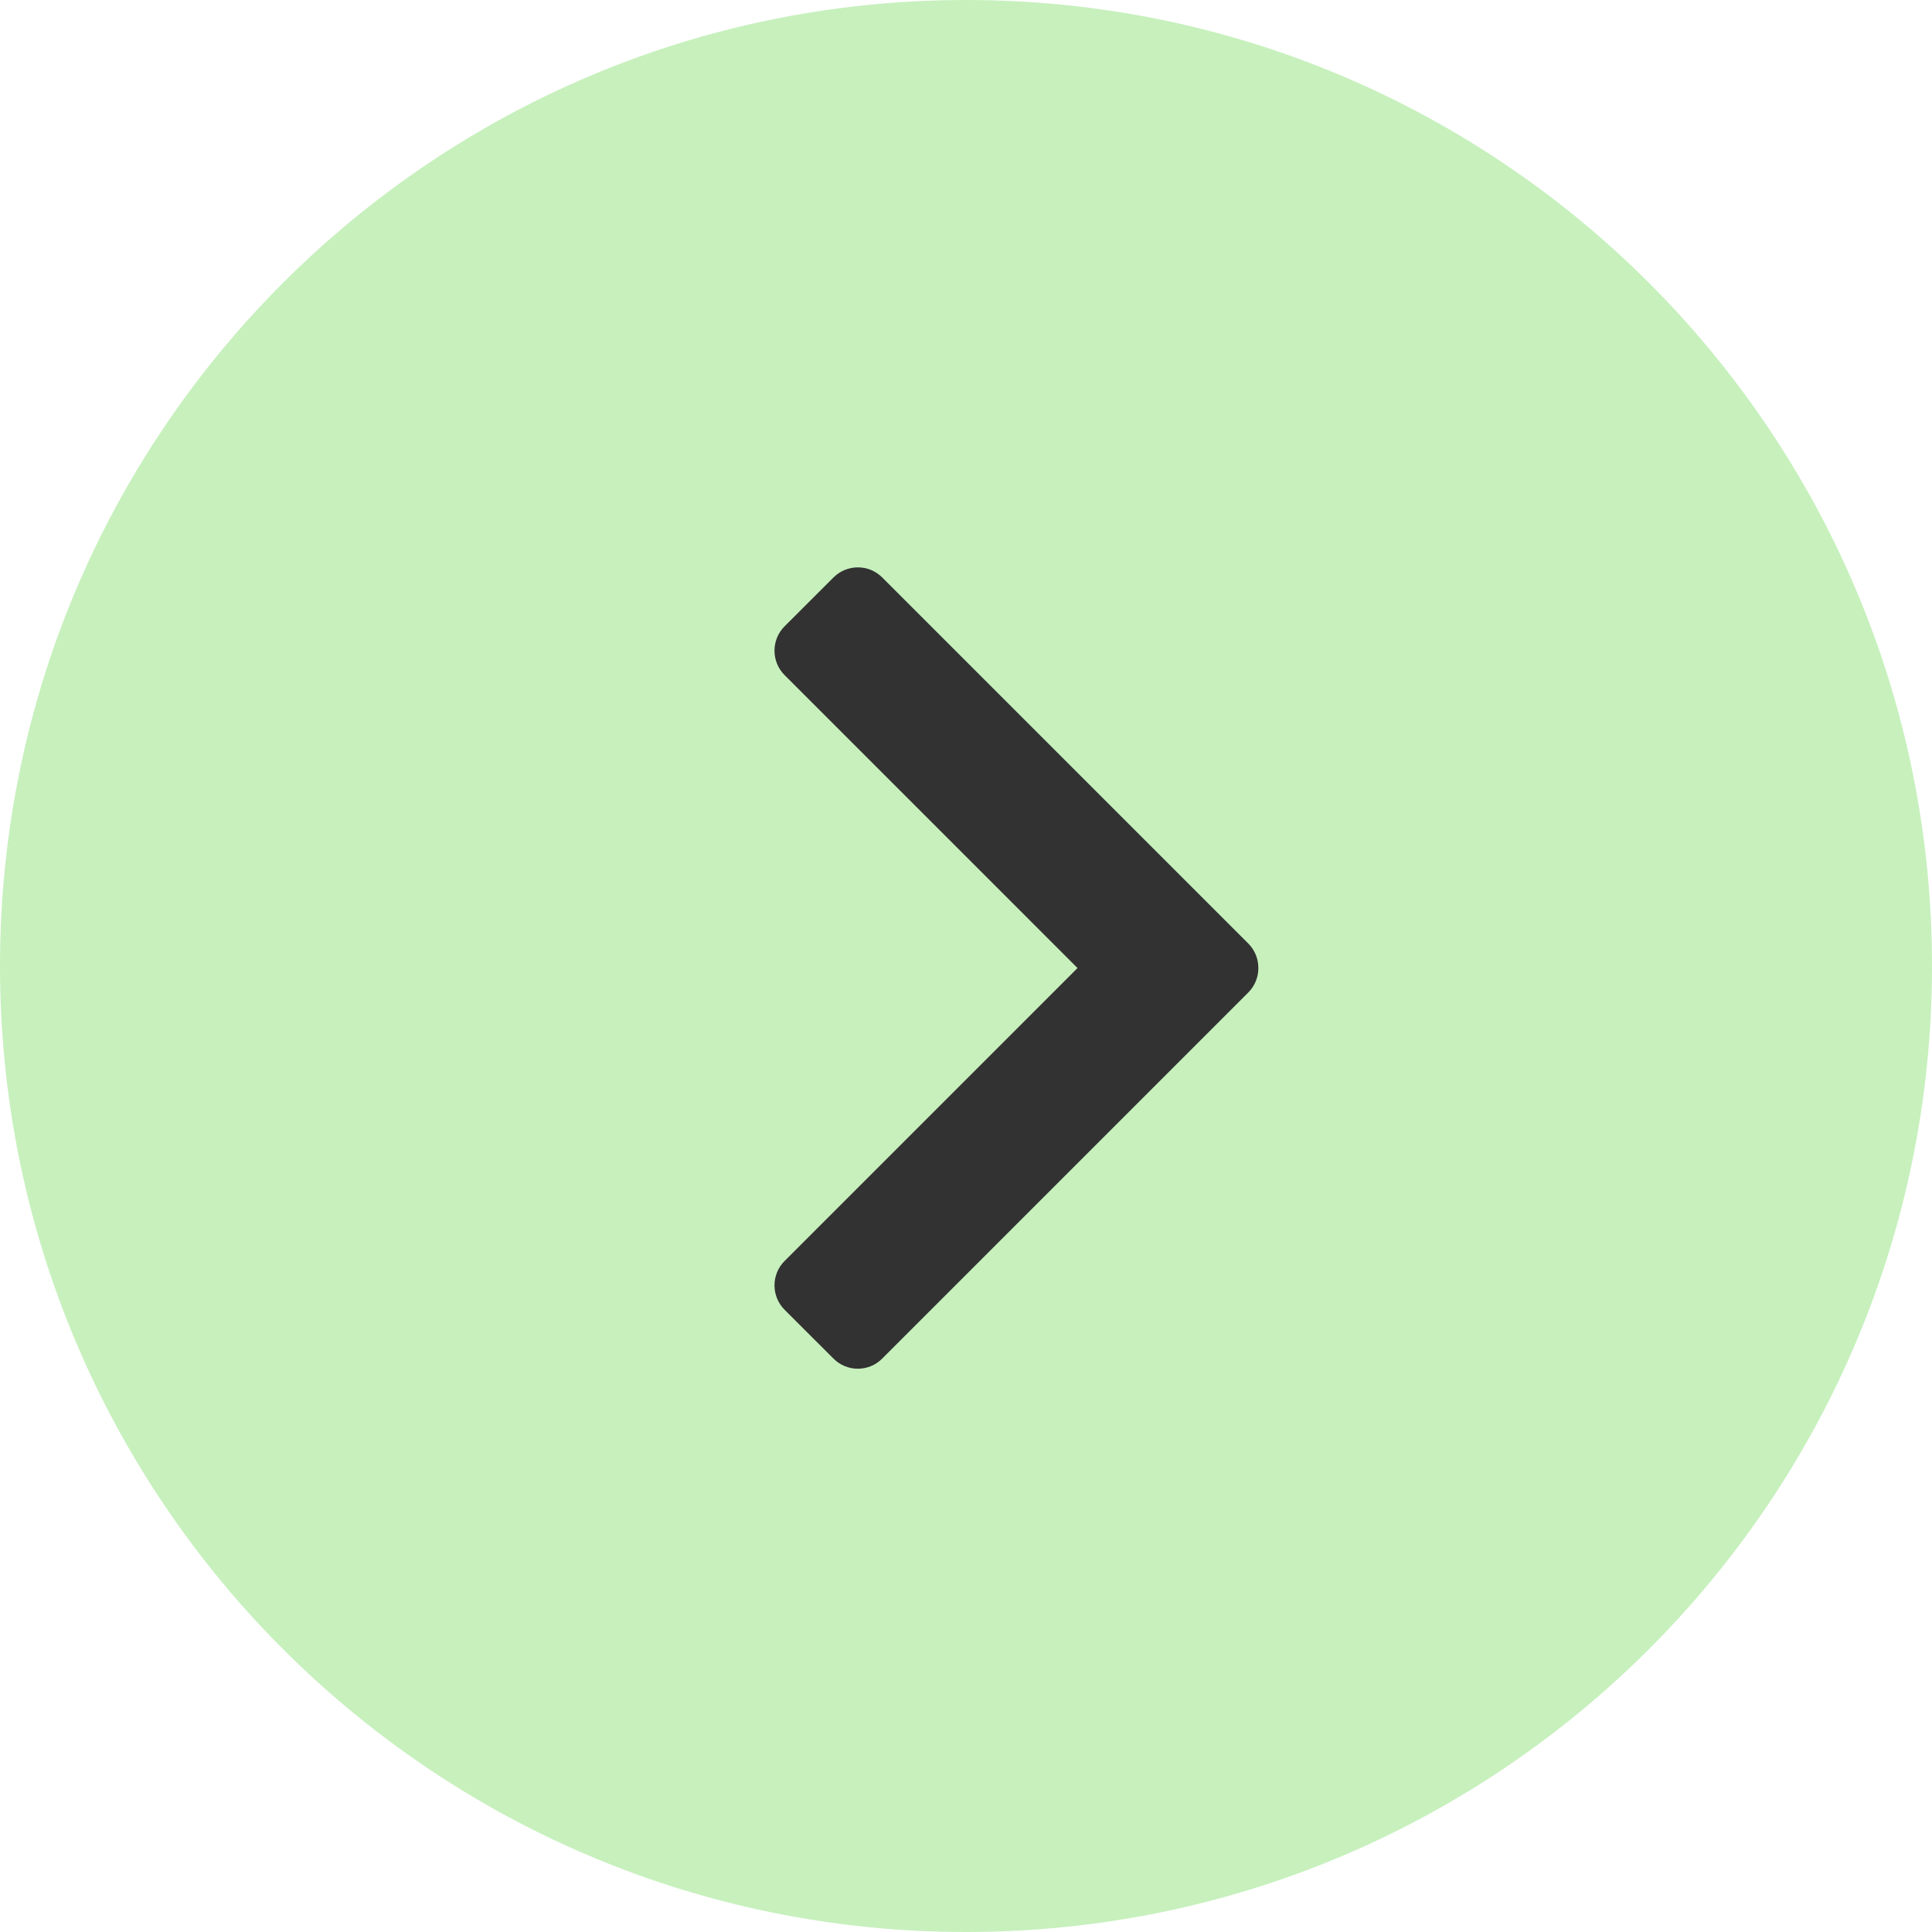
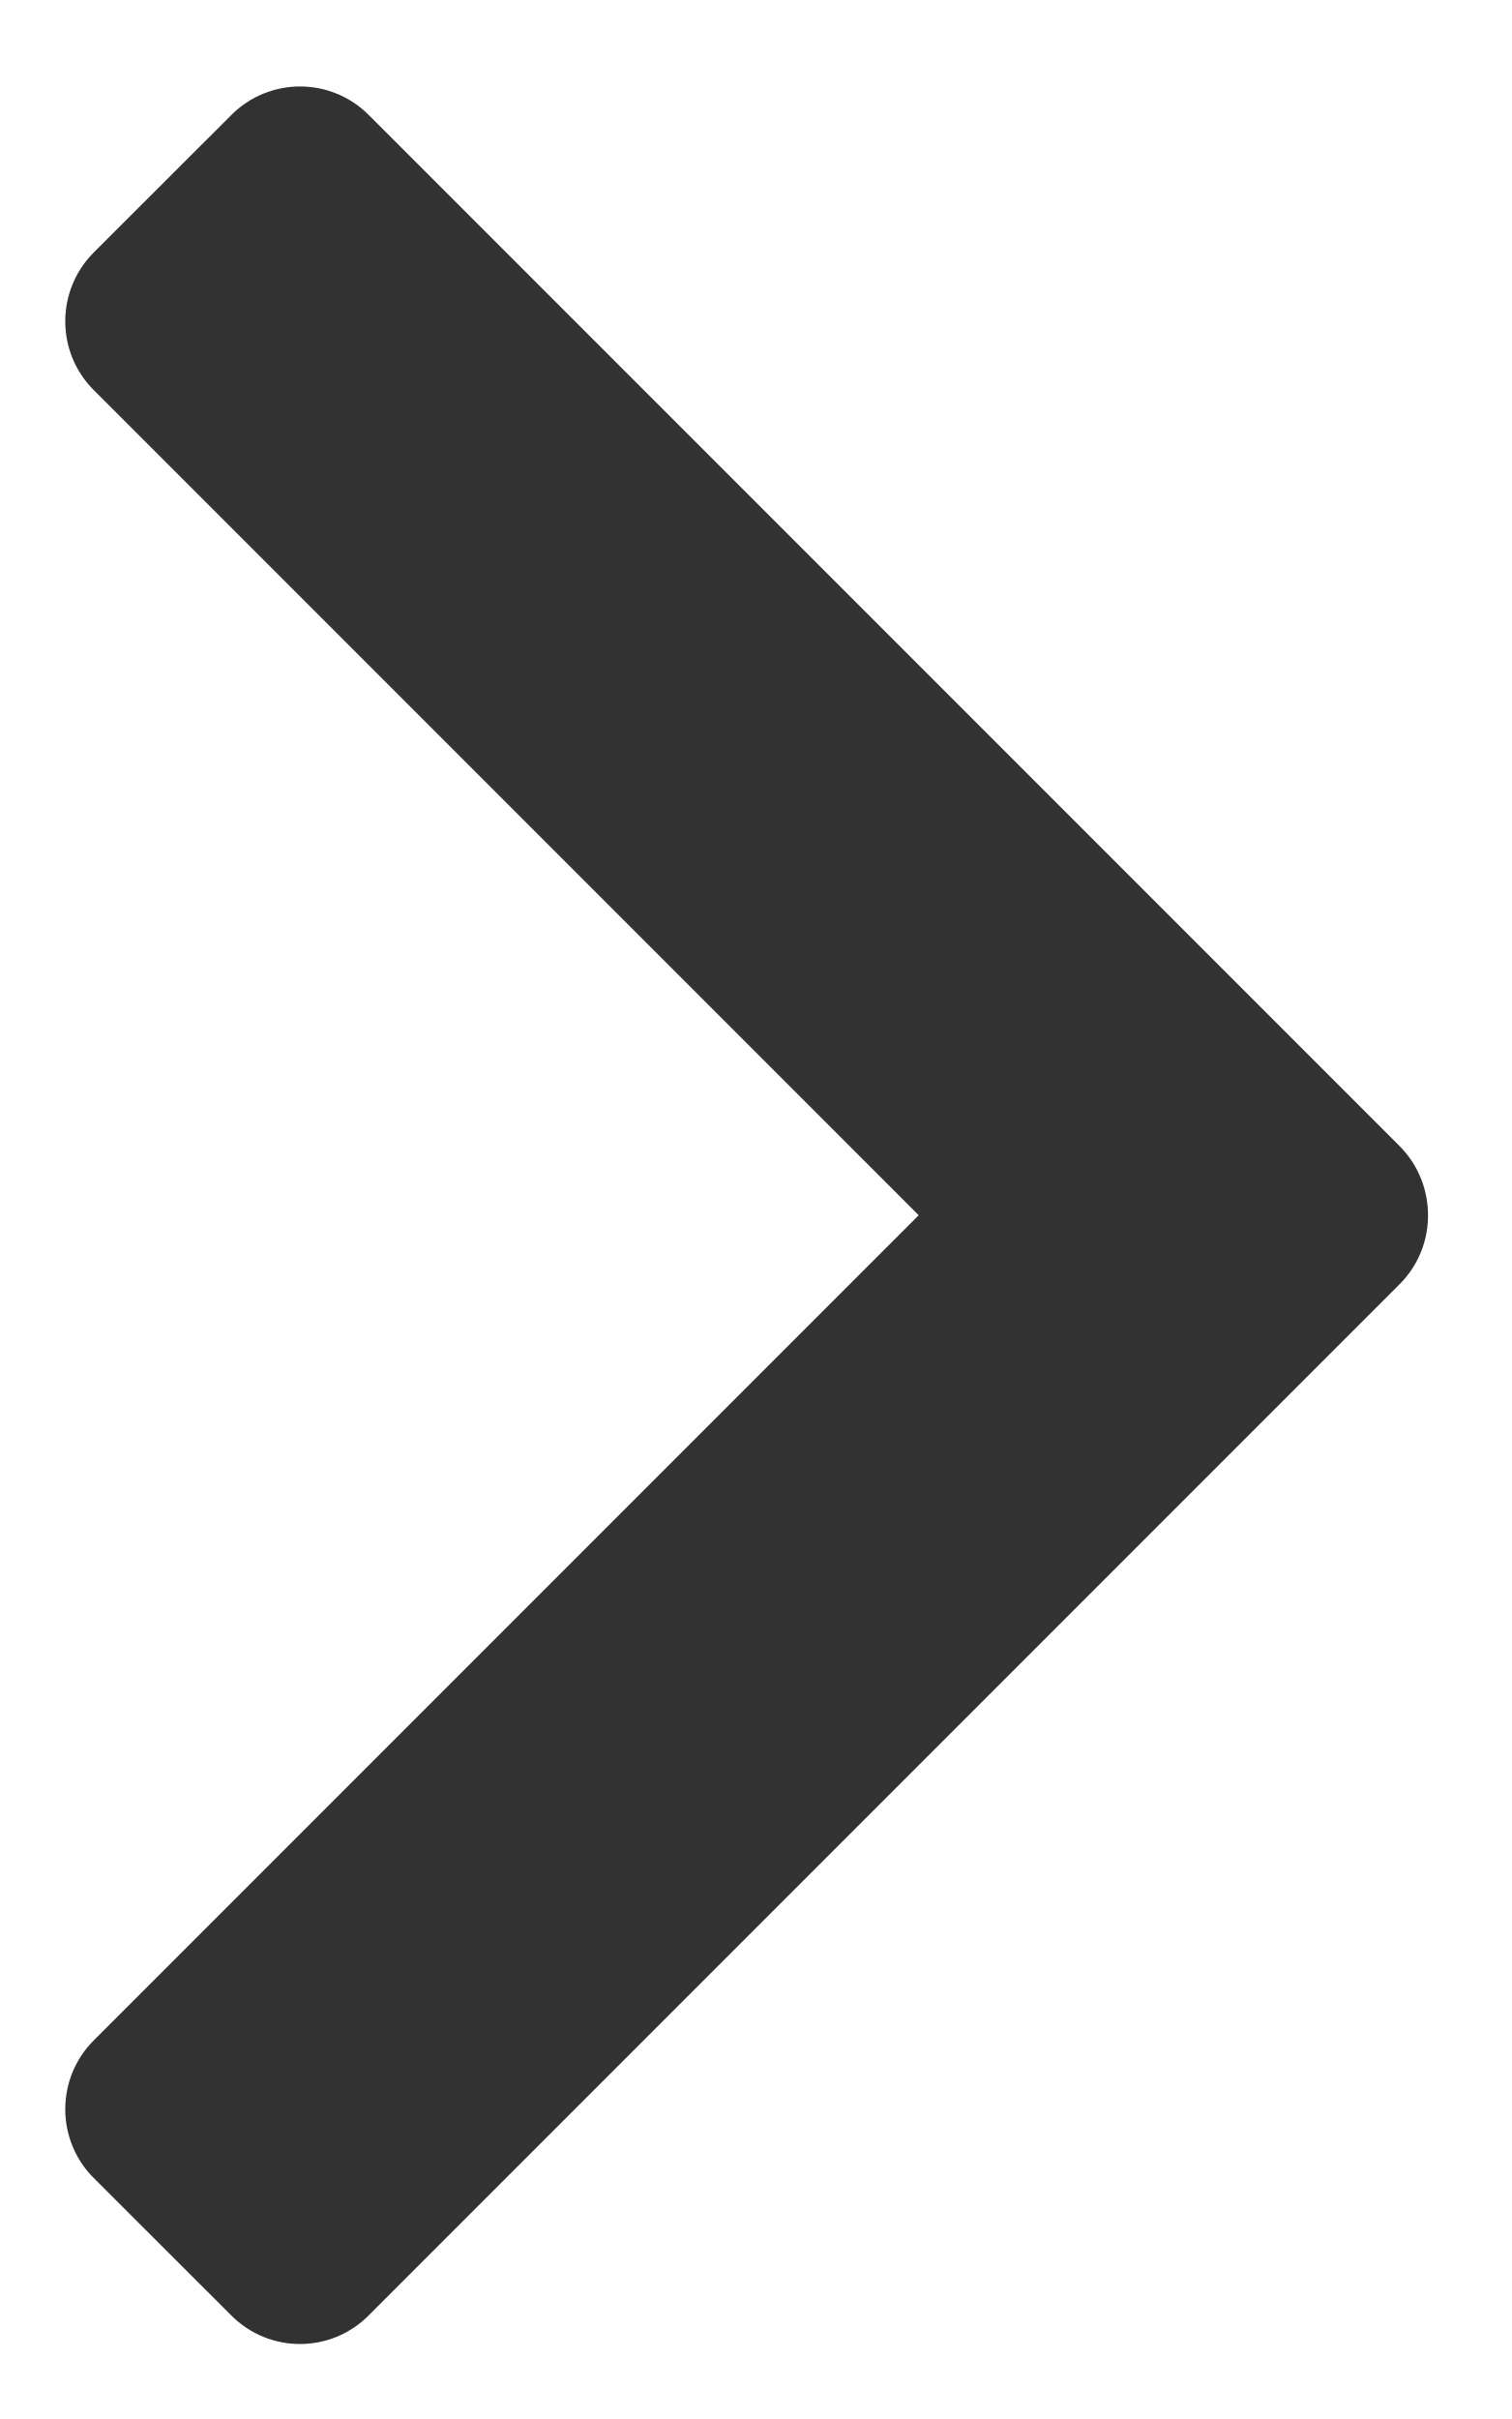
- <svg xmlns="http://www.w3.org/2000/svg" width="36" height="36" viewBox="0 0 36 36" fill="none">
-   <rect width="36" height="36" rx="18" transform="matrix(-1 0 0 1 36 0)" fill="#C7F0BD" />
-   <path fill-rule="evenodd" clip-rule="evenodd" d="M14.62 11.67C14.369 11.921 14.369 12.329 14.62 12.58L20.078 18.038L14.62 23.496C14.369 23.747 14.369 24.154 14.62 24.406L15.53 25.315C15.781 25.567 16.188 25.567 16.439 25.315L23.259 18.495C23.4 18.354 23.462 18.164 23.445 17.98C23.433 17.834 23.37 17.691 23.259 17.58L16.44 10.761C16.189 10.509 15.781 10.509 15.53 10.761L14.62 11.67Z" fill="#323232" />
+ <svg xmlns="http://www.w3.org/2000/svg" width="10" height="16" viewBox="0 0 10 16" fill="none">
+   <path fill-rule="evenodd" clip-rule="evenodd" d="M0.62 1.67C0.369 1.922 0.369 2.329 0.62 2.58L6.078 8.038L0.62 13.496C0.369 13.747 0.369 14.155 0.62 14.406L1.53 15.315C1.781 15.567 2.188 15.567 2.439 15.315L9.259 8.495C9.4 8.354 9.462 8.164 9.445 7.98C9.432 7.834 9.37 7.691 9.259 7.58L2.44 0.761C2.189 0.509 1.781 0.509 1.53 0.761L0.62 1.67Z" fill="#323232" />
</svg>
